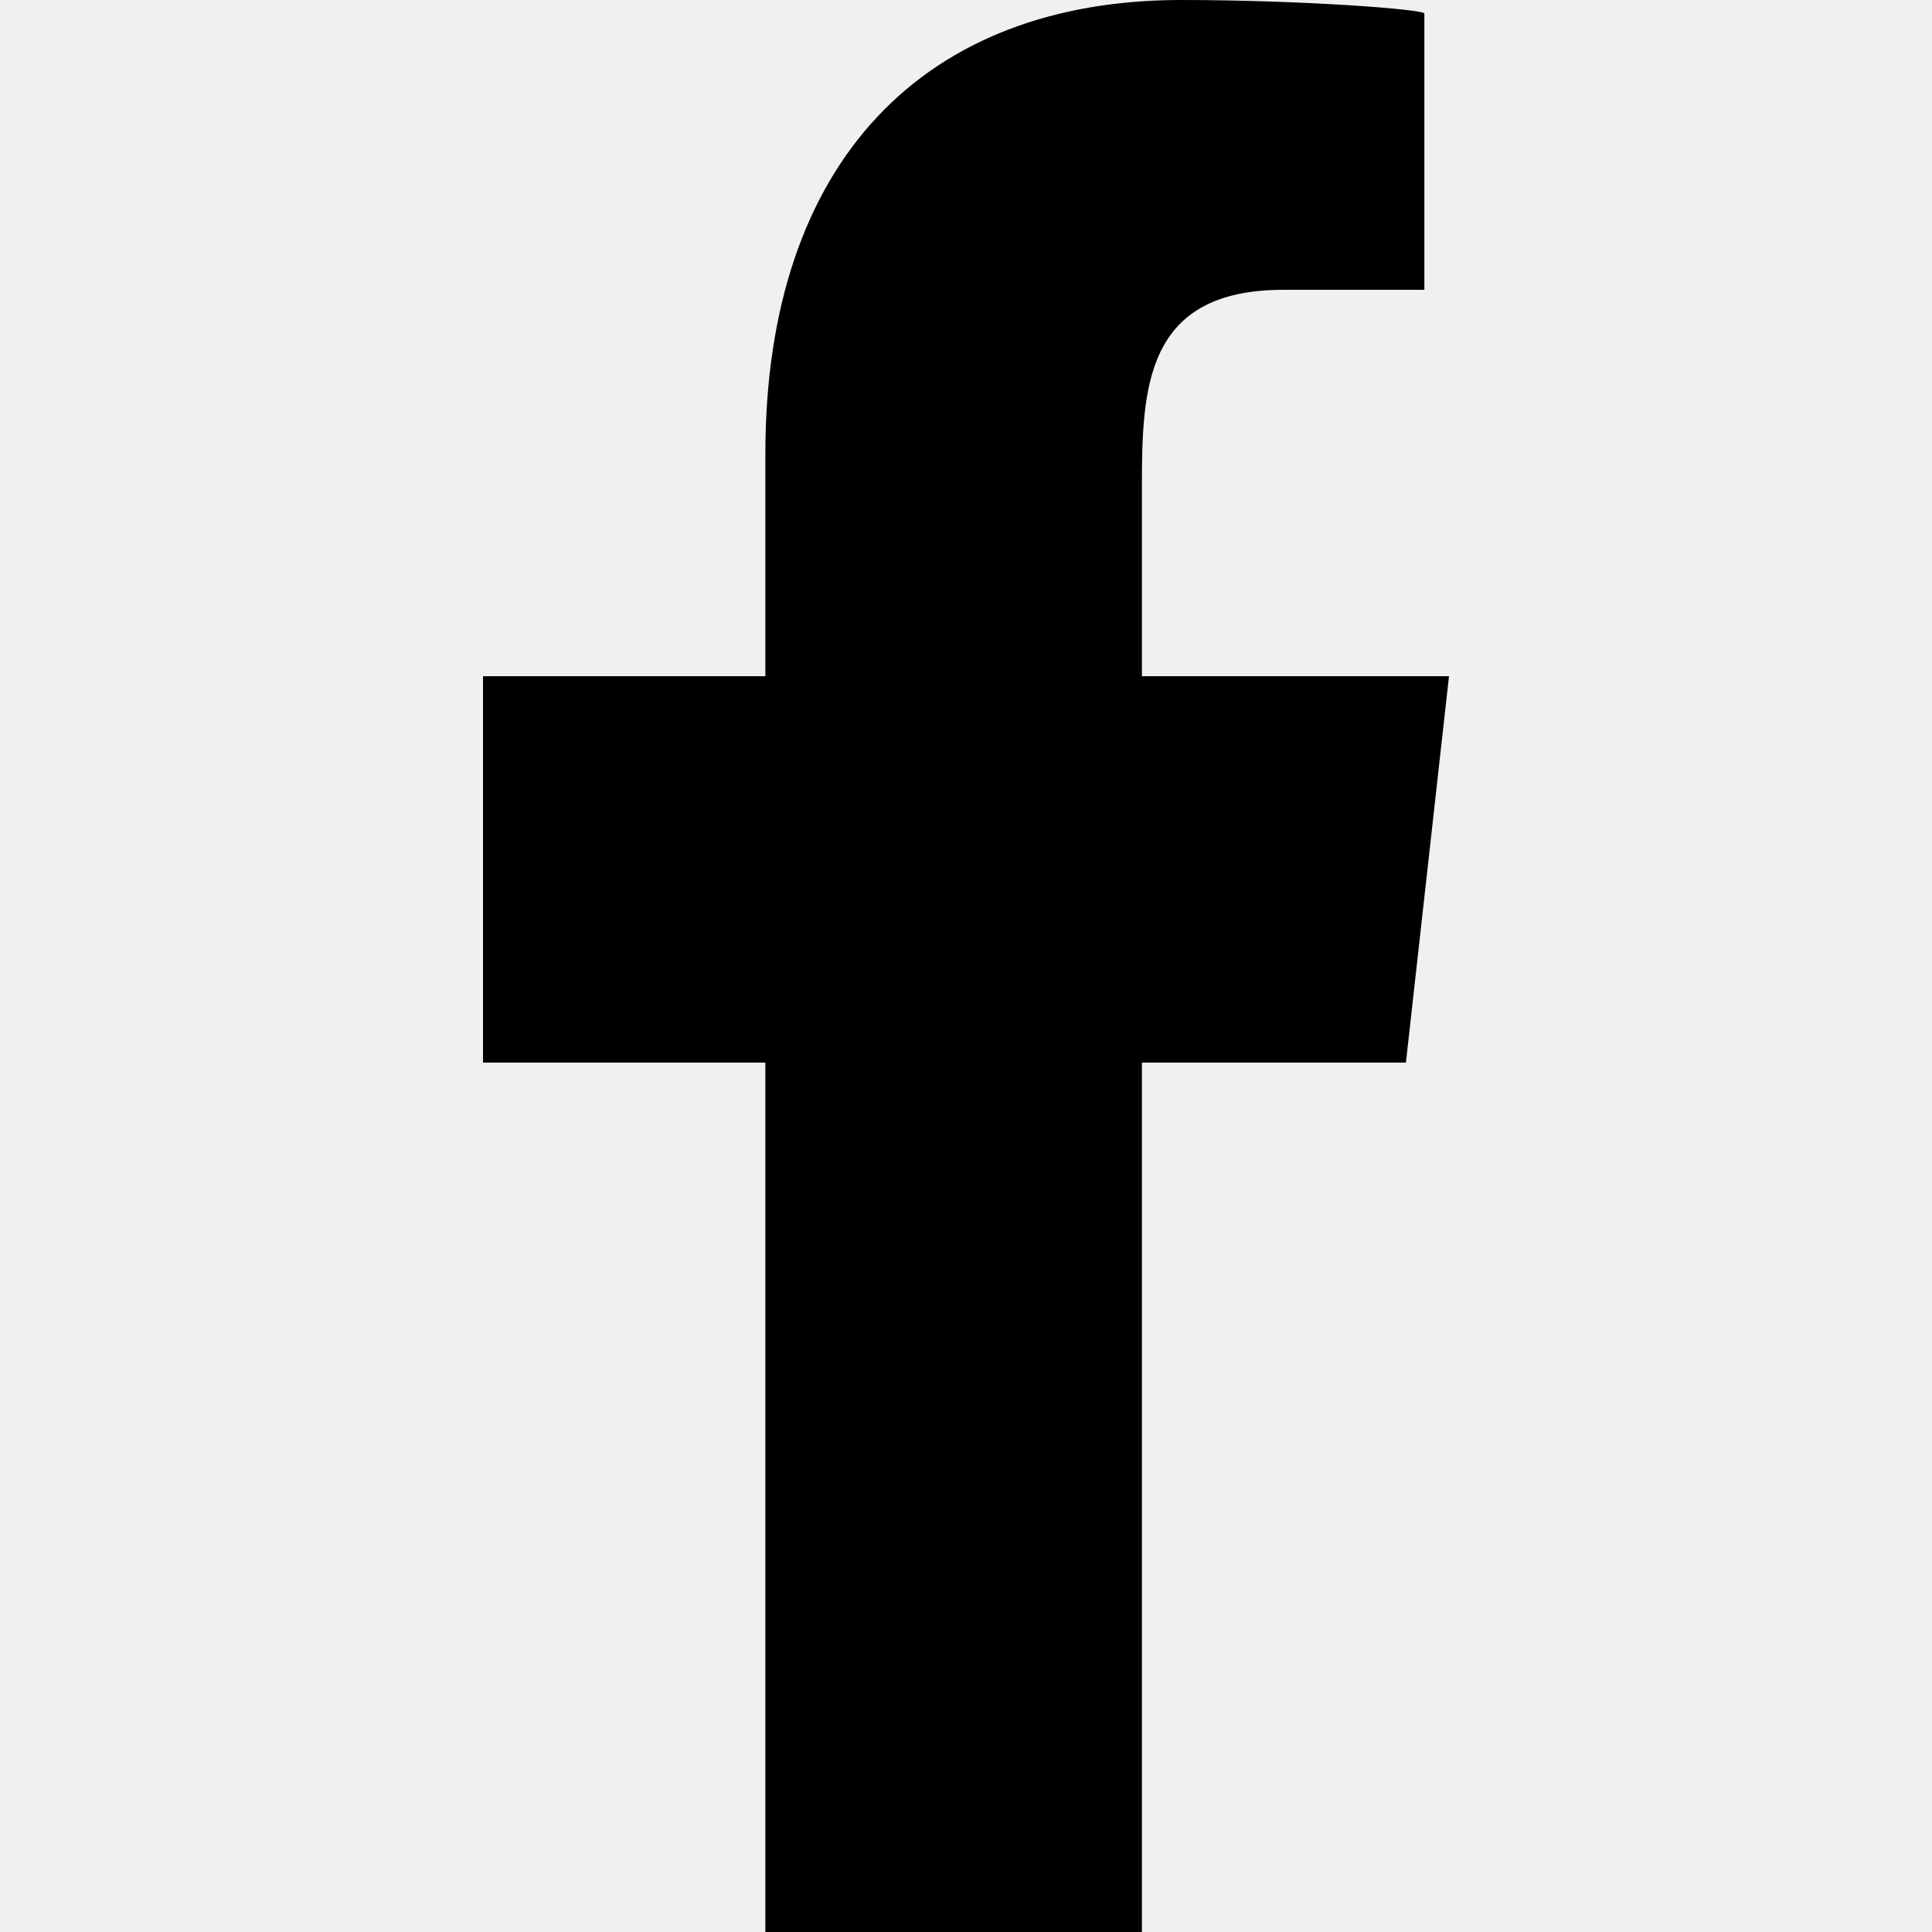
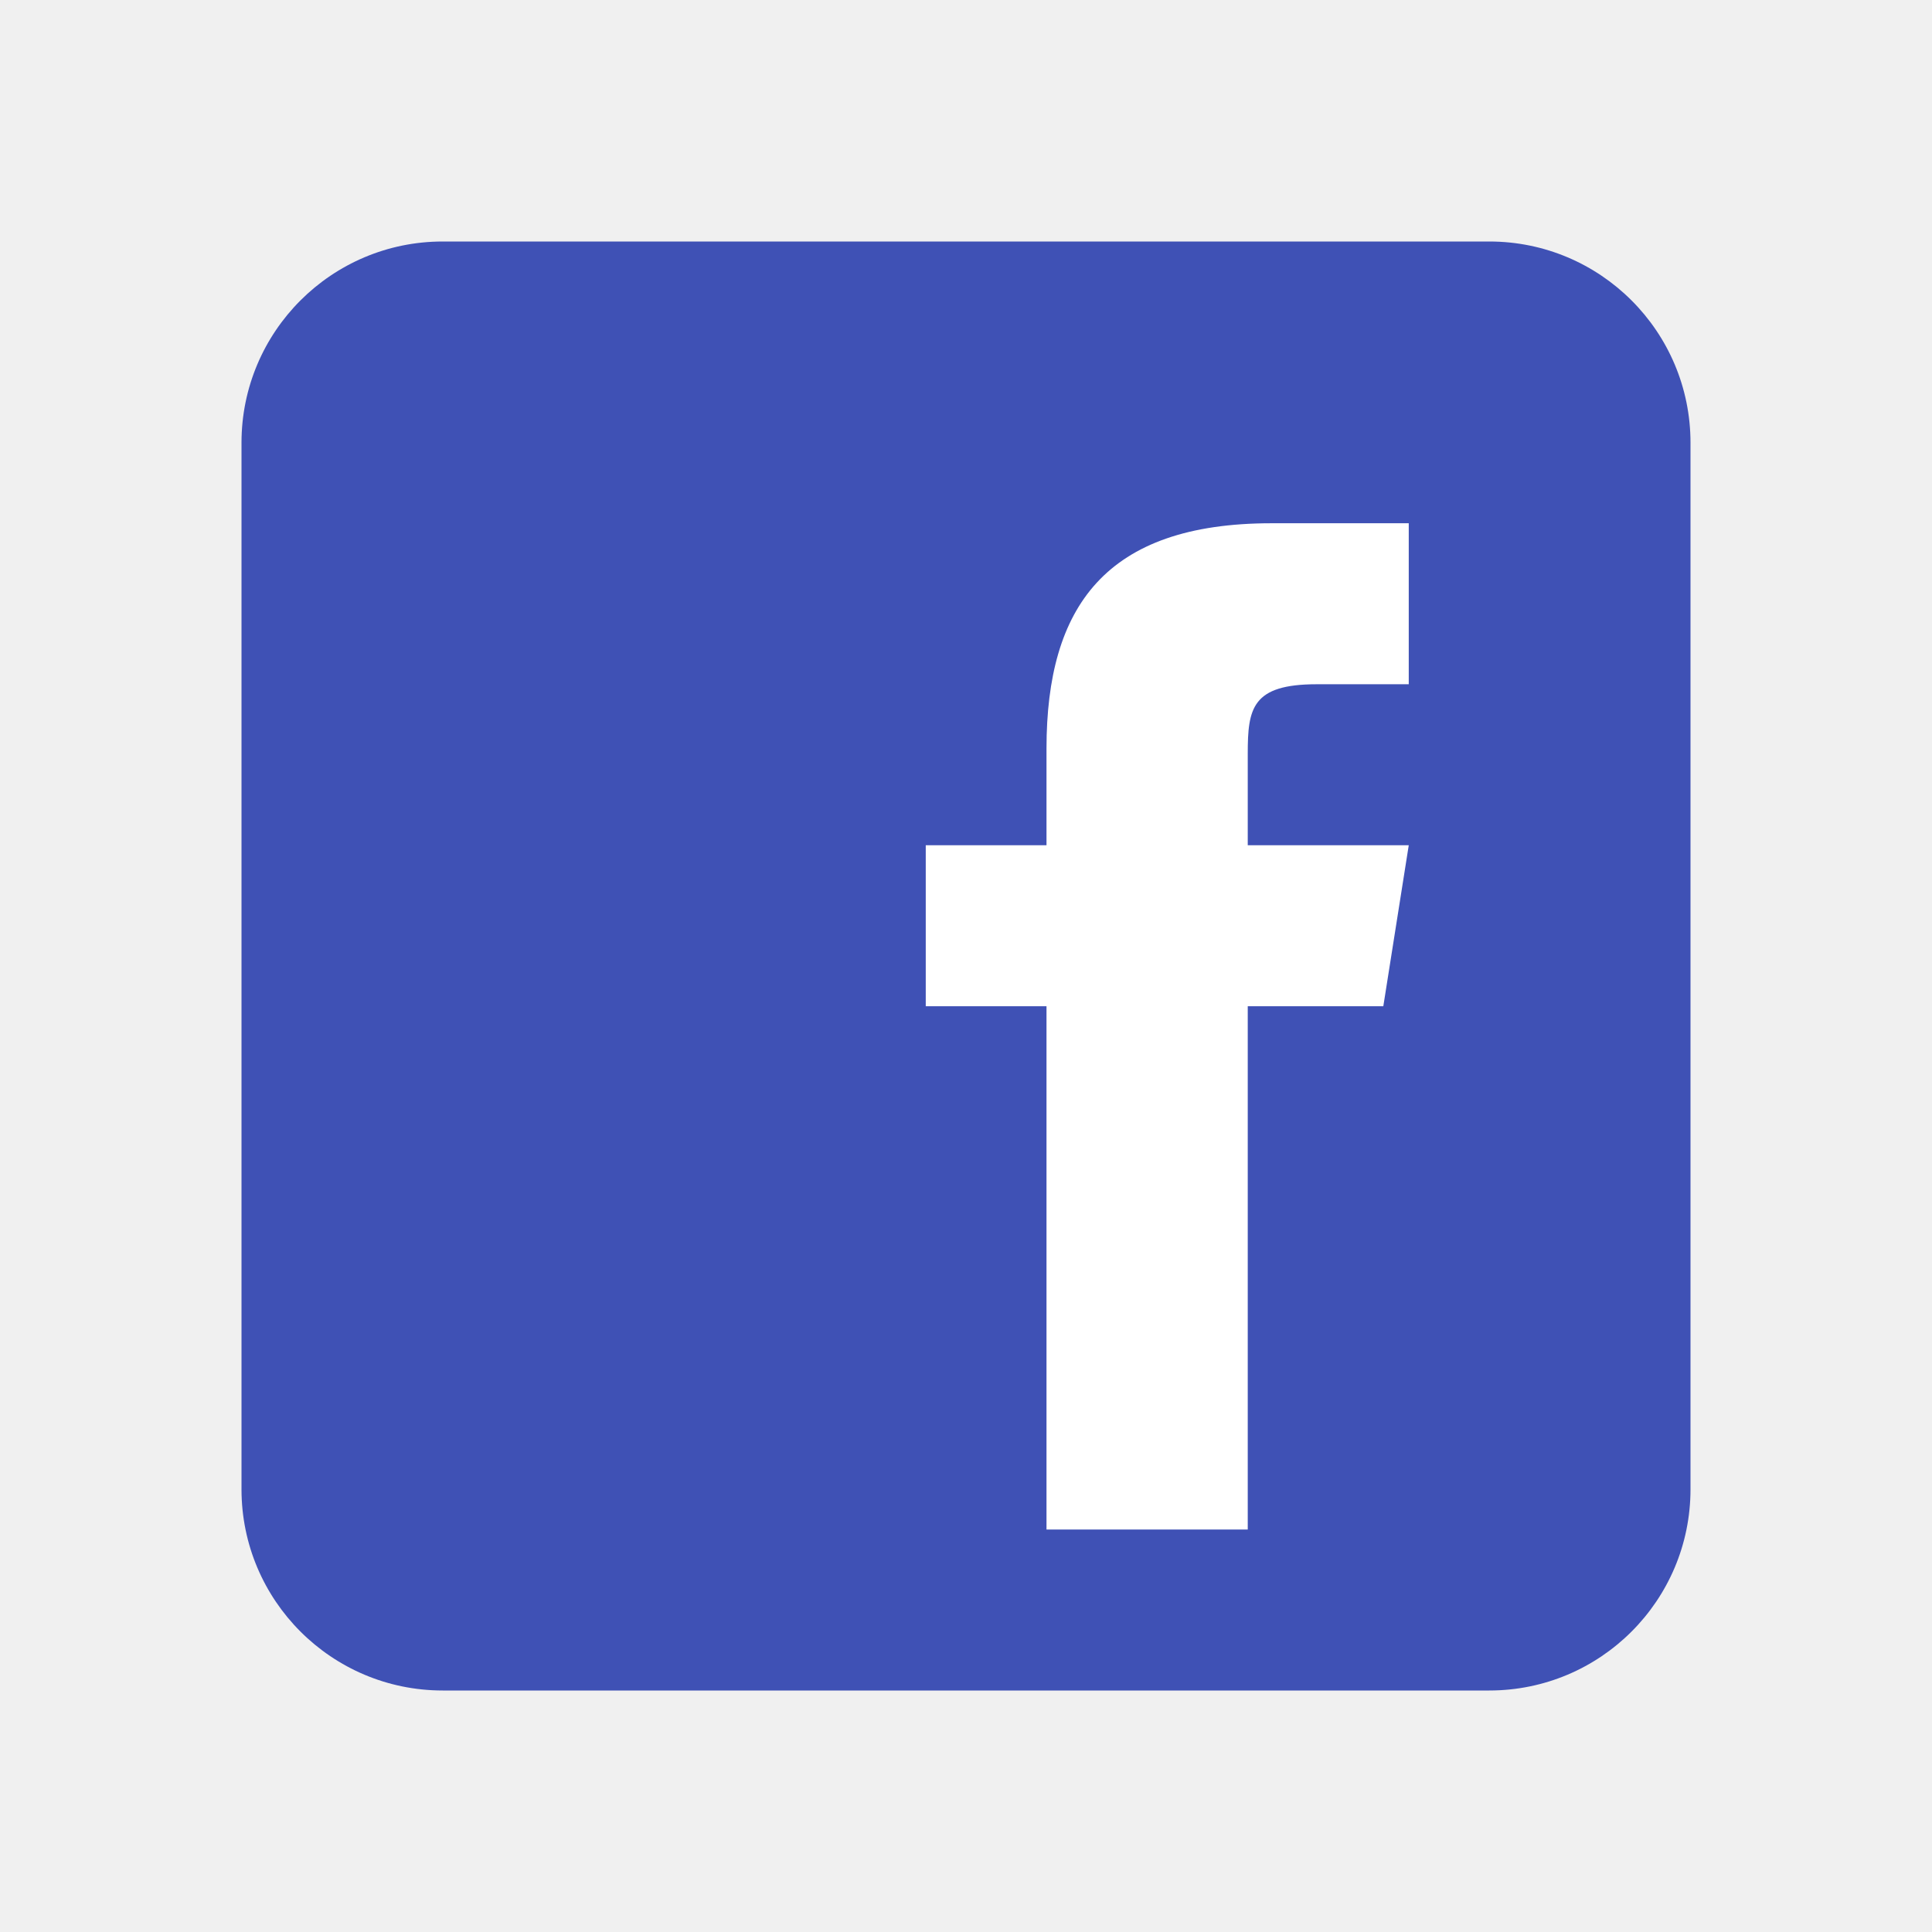
- <svg xmlns="http://www.w3.org/2000/svg" width="800px" height="800px" viewBox="-5 0 20 20" version="1.1">
-   <defs>
- 
- </defs>
-   <g id="Page-1" stroke="none" stroke-width="1" fill="none" fill-rule="evenodd">
-     <g id="Dribbble-Light-Preview" transform="translate(-385, -7399)" fill="#000000">
-       <g id="icons" transform="translate(56, 160)">
-         <path d="M335.821,7259 L335.821,7250 L338.554,7250 L339,7246 L335.821,7246 L335.821,7244.052 C335.821,7243.022 335.848,7242 337.287,7242 L338.745,7242 L338.745,7239.14 C338.745,7239.097 337.492,7239 336.226,7239 C333.58,7239 331.923,7240.657 331.923,7243.7 L331.923,7246 L329,7246 L329,7250 L331.923,7250 L331.923,7259 L335.821,7259 Z" id="facebook-[#176]">
- 
- </path>
-       </g>
-     </g>
-   </g>
+ <svg xmlns="http://www.w3.org/2000/svg" viewBox="0 0 48 48" width="48px" height="48px">
+   <path fill="#3F51B5" d="M42,37c0,2.762-2.238,5-5,5H11c-2.761,0-5-2.238-5-5V11c0-2.762,2.239-5,5-5h26c2.762,0,5,2.238,5,5V37z" />
+   <path fill="#FFF" d="M34.368,25H31v13h-5V25h-3v-4h3v-2.41c0.002-3.508,1.459-5.59,5.592-5.59H35v4h-2.287C31.104,17,31,17.6,31,18.723V21h4L34.368,25z" />
</svg>
